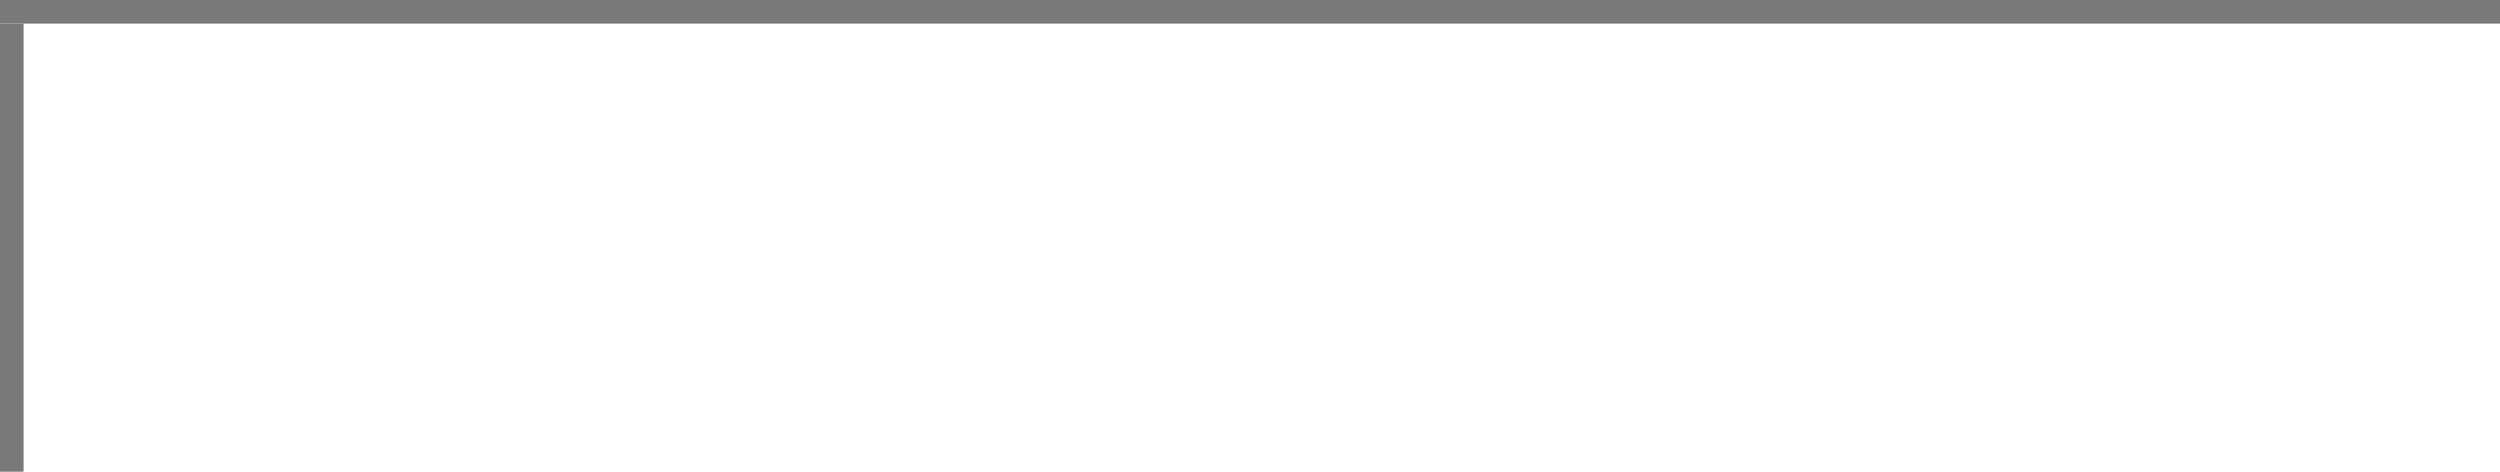
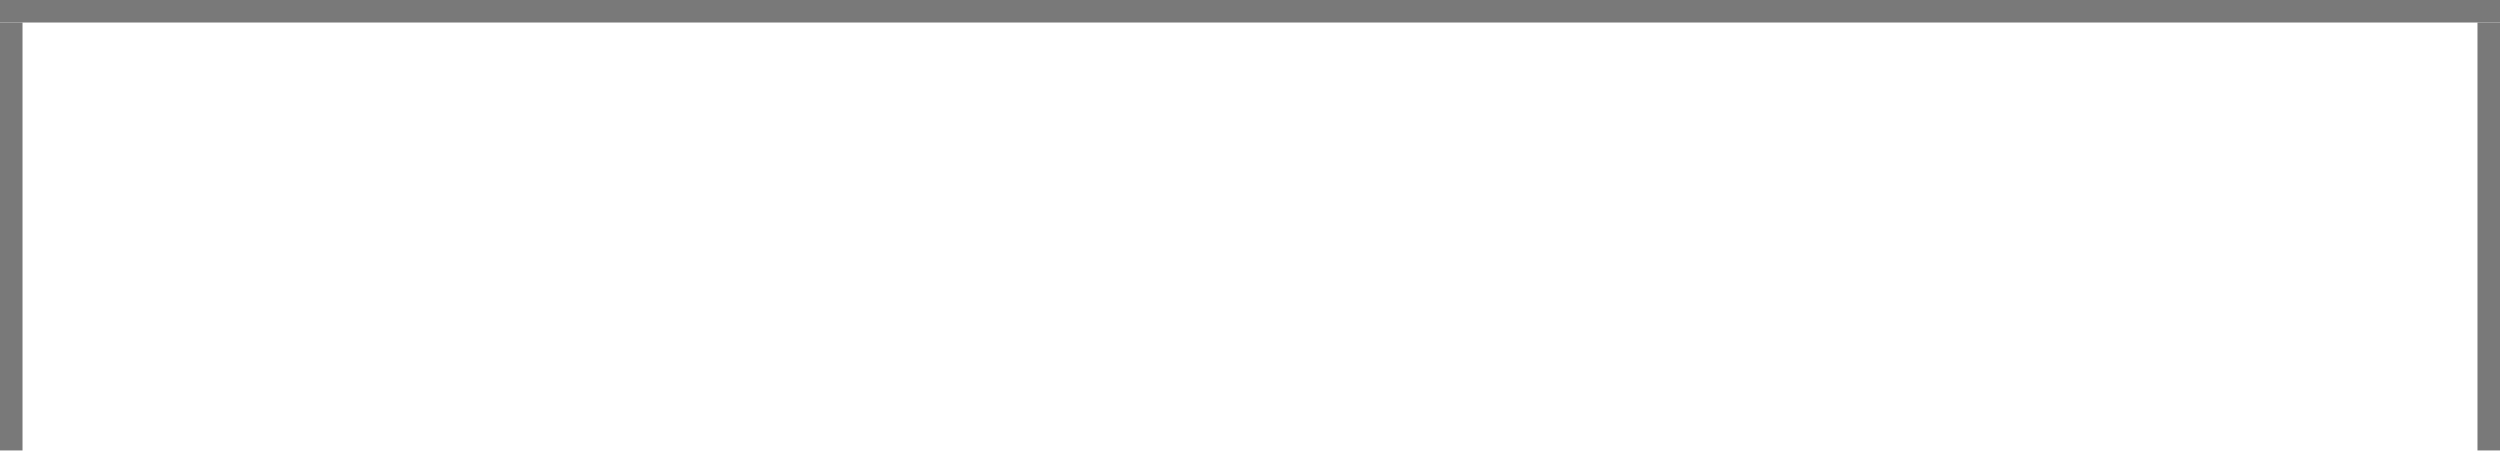
- <svg xmlns="http://www.w3.org/2000/svg" version="1.1" width="106px" height="20px" viewBox="206 189 106 20">
-   <path d="M 1 1  L 106 1  L 106 20  L 1 20  L 1 1  Z " fill-rule="nonzero" fill="rgba(255, 255, 255, 1)" stroke="none" transform="matrix(1 0 0 1 206 189 )" class="fill" />
-   <path d="M 0.5 1  L 0.5 20  " stroke-width="1" stroke-dasharray="0" stroke="rgba(121, 121, 121, 1)" fill="none" transform="matrix(1 0 0 1 206 189 )" class="stroke" />
-   <path d="M 0 0.5  L 106 0.5  " stroke-width="1" stroke-dasharray="0" stroke="rgba(121, 121, 121, 1)" fill="none" transform="matrix(1 0 0 1 206 189 )" class="stroke" />
+ <svg xmlns="http://www.w3.org/2000/svg" version="1.1" width="111px" height="20px" viewBox="1474 49 111 20">
+   <path d="M 1 1  L 110 1  L 110 20  L 1 20  L 1 1  Z " fill-rule="nonzero" fill="rgba(255, 255, 255, 1)" stroke="none" transform="matrix(1 0 0 1 1474 49 )" class="fill" />
+   <path d="M 0.5 1  L 0.5 20  " stroke-width="1" stroke-dasharray="0" stroke="rgba(121, 121, 121, 1)" fill="none" transform="matrix(1 0 0 1 1474 49 )" class="stroke" />
+   <path d="M 0 0.5  L 111 0.5  " stroke-width="1" stroke-dasharray="0" stroke="rgba(121, 121, 121, 1)" fill="none" transform="matrix(1 0 0 1 1474 49 )" class="stroke" />
+   <path d="M 110.5 1  L 110.5 20  " stroke-width="1" stroke-dasharray="0" stroke="rgba(121, 121, 121, 1)" fill="none" transform="matrix(1 0 0 1 1474 49 )" class="stroke" />
</svg>
